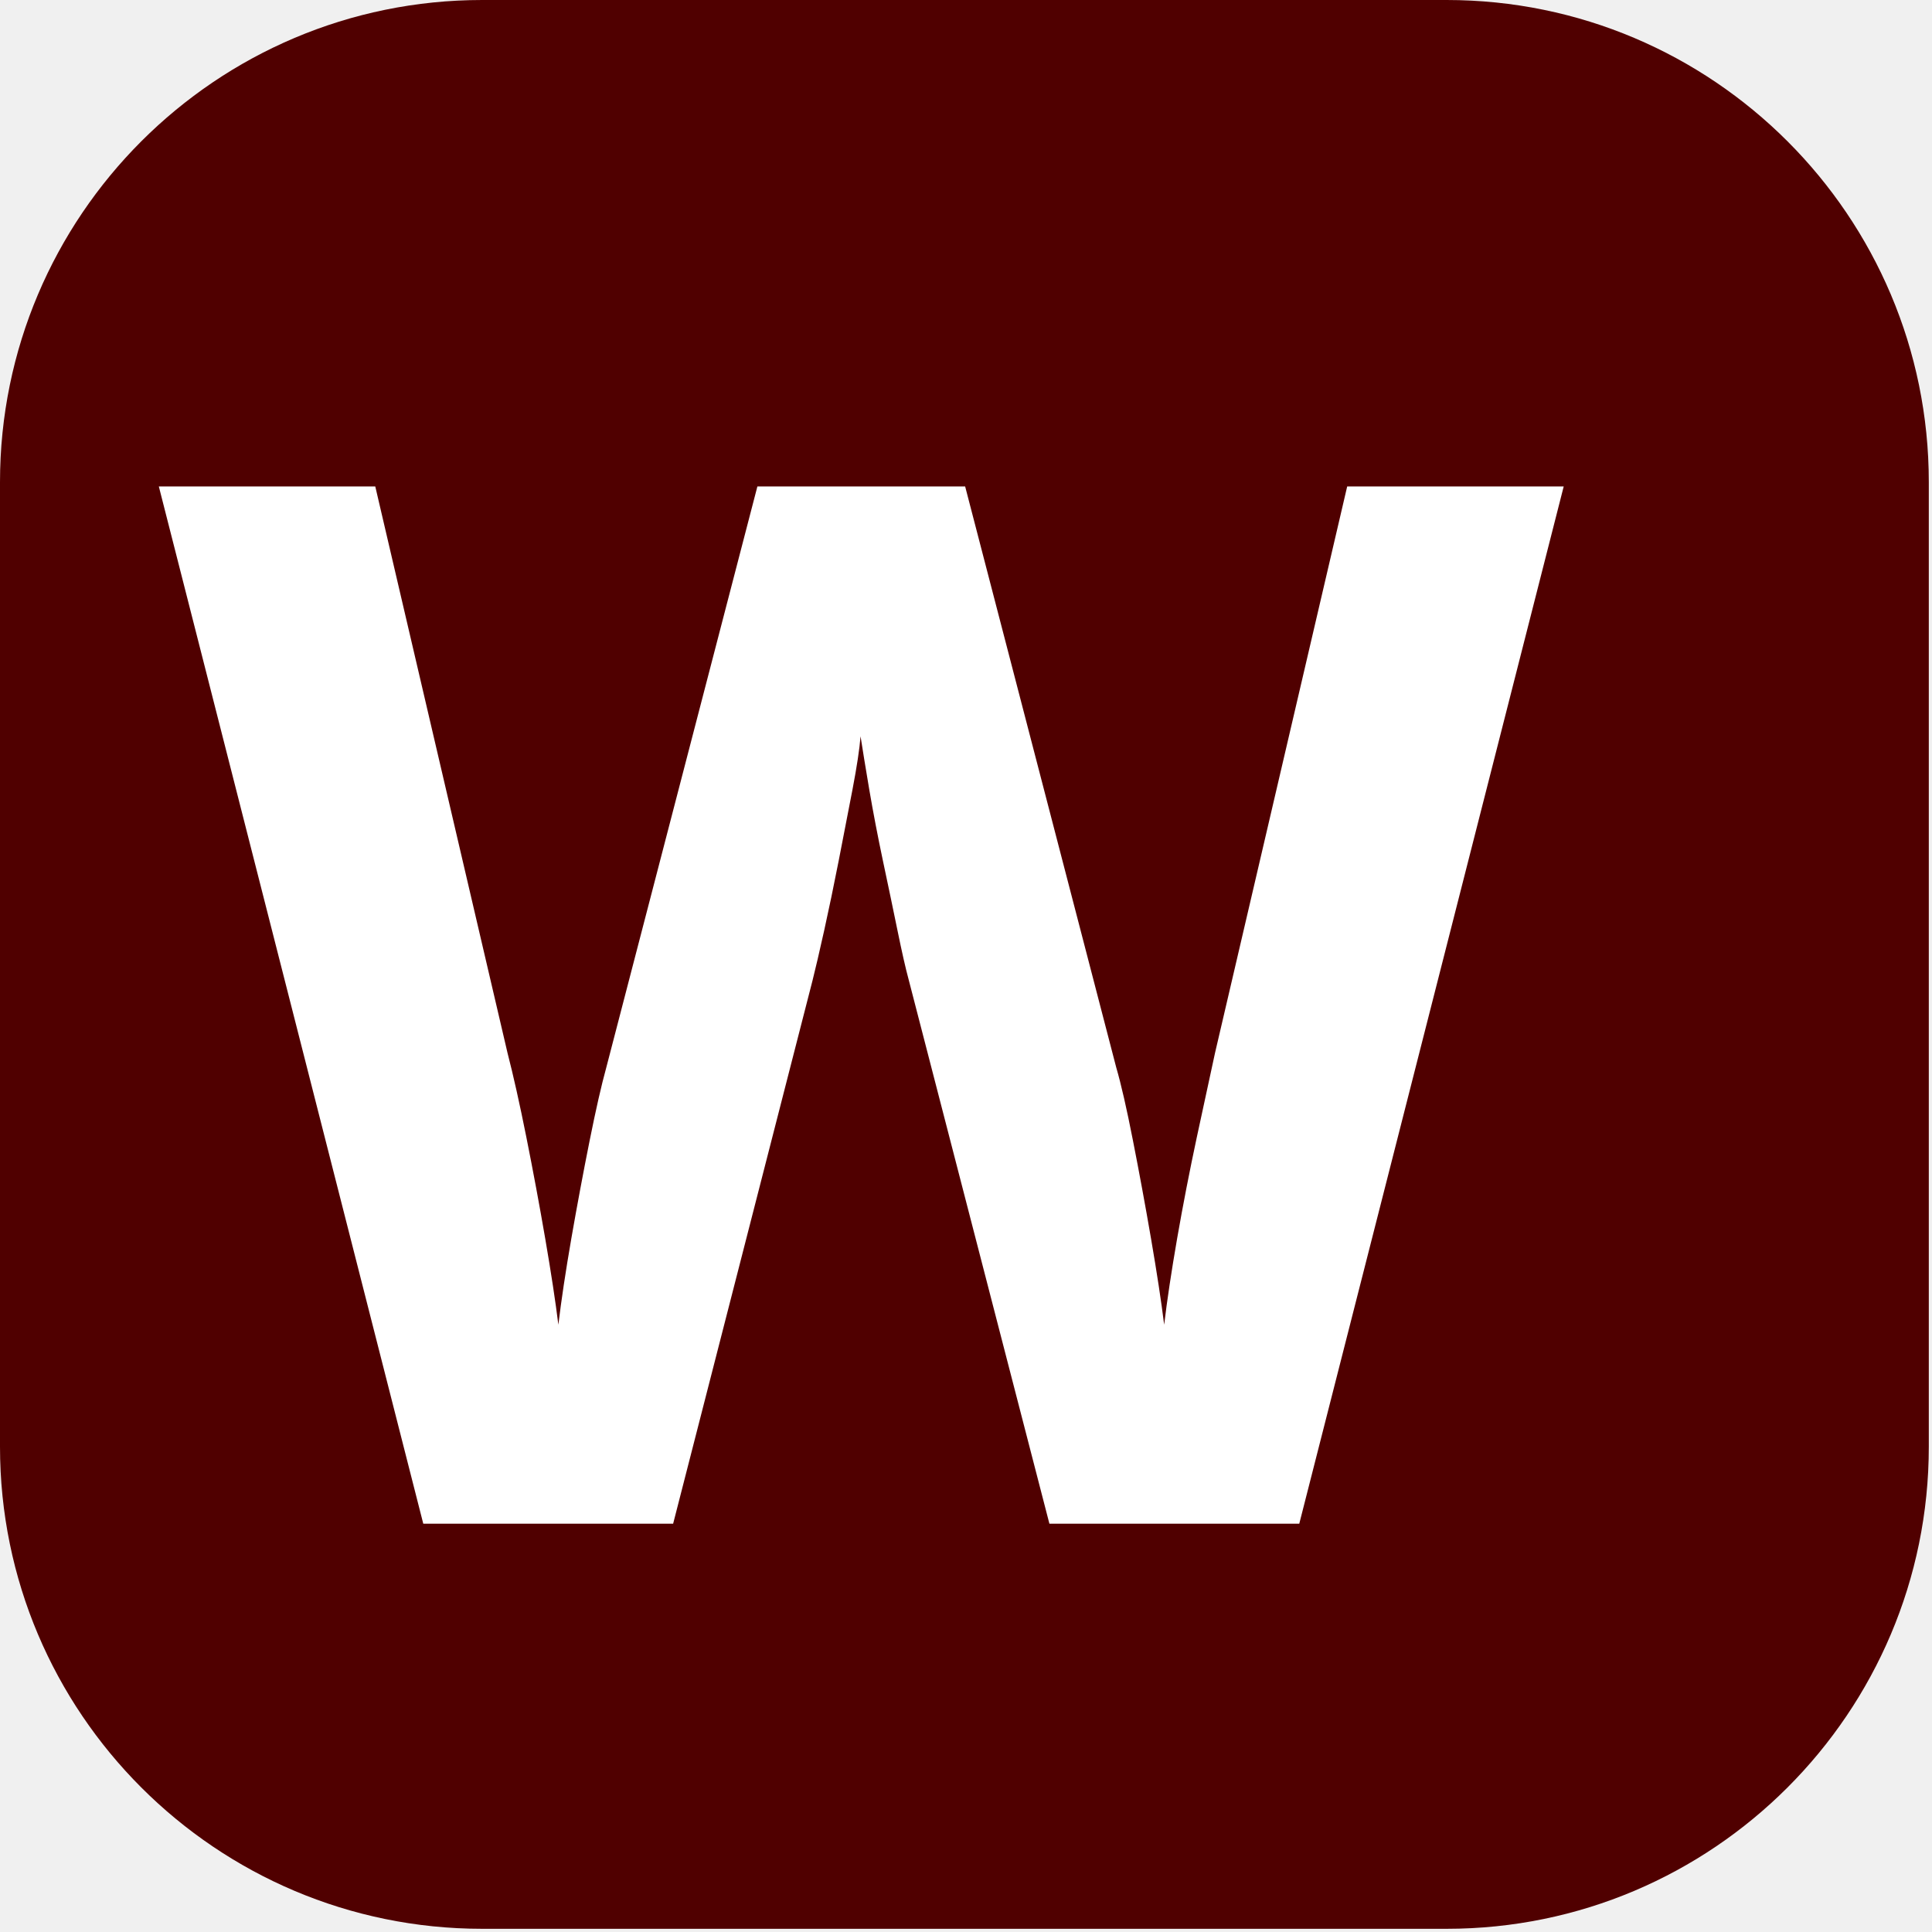
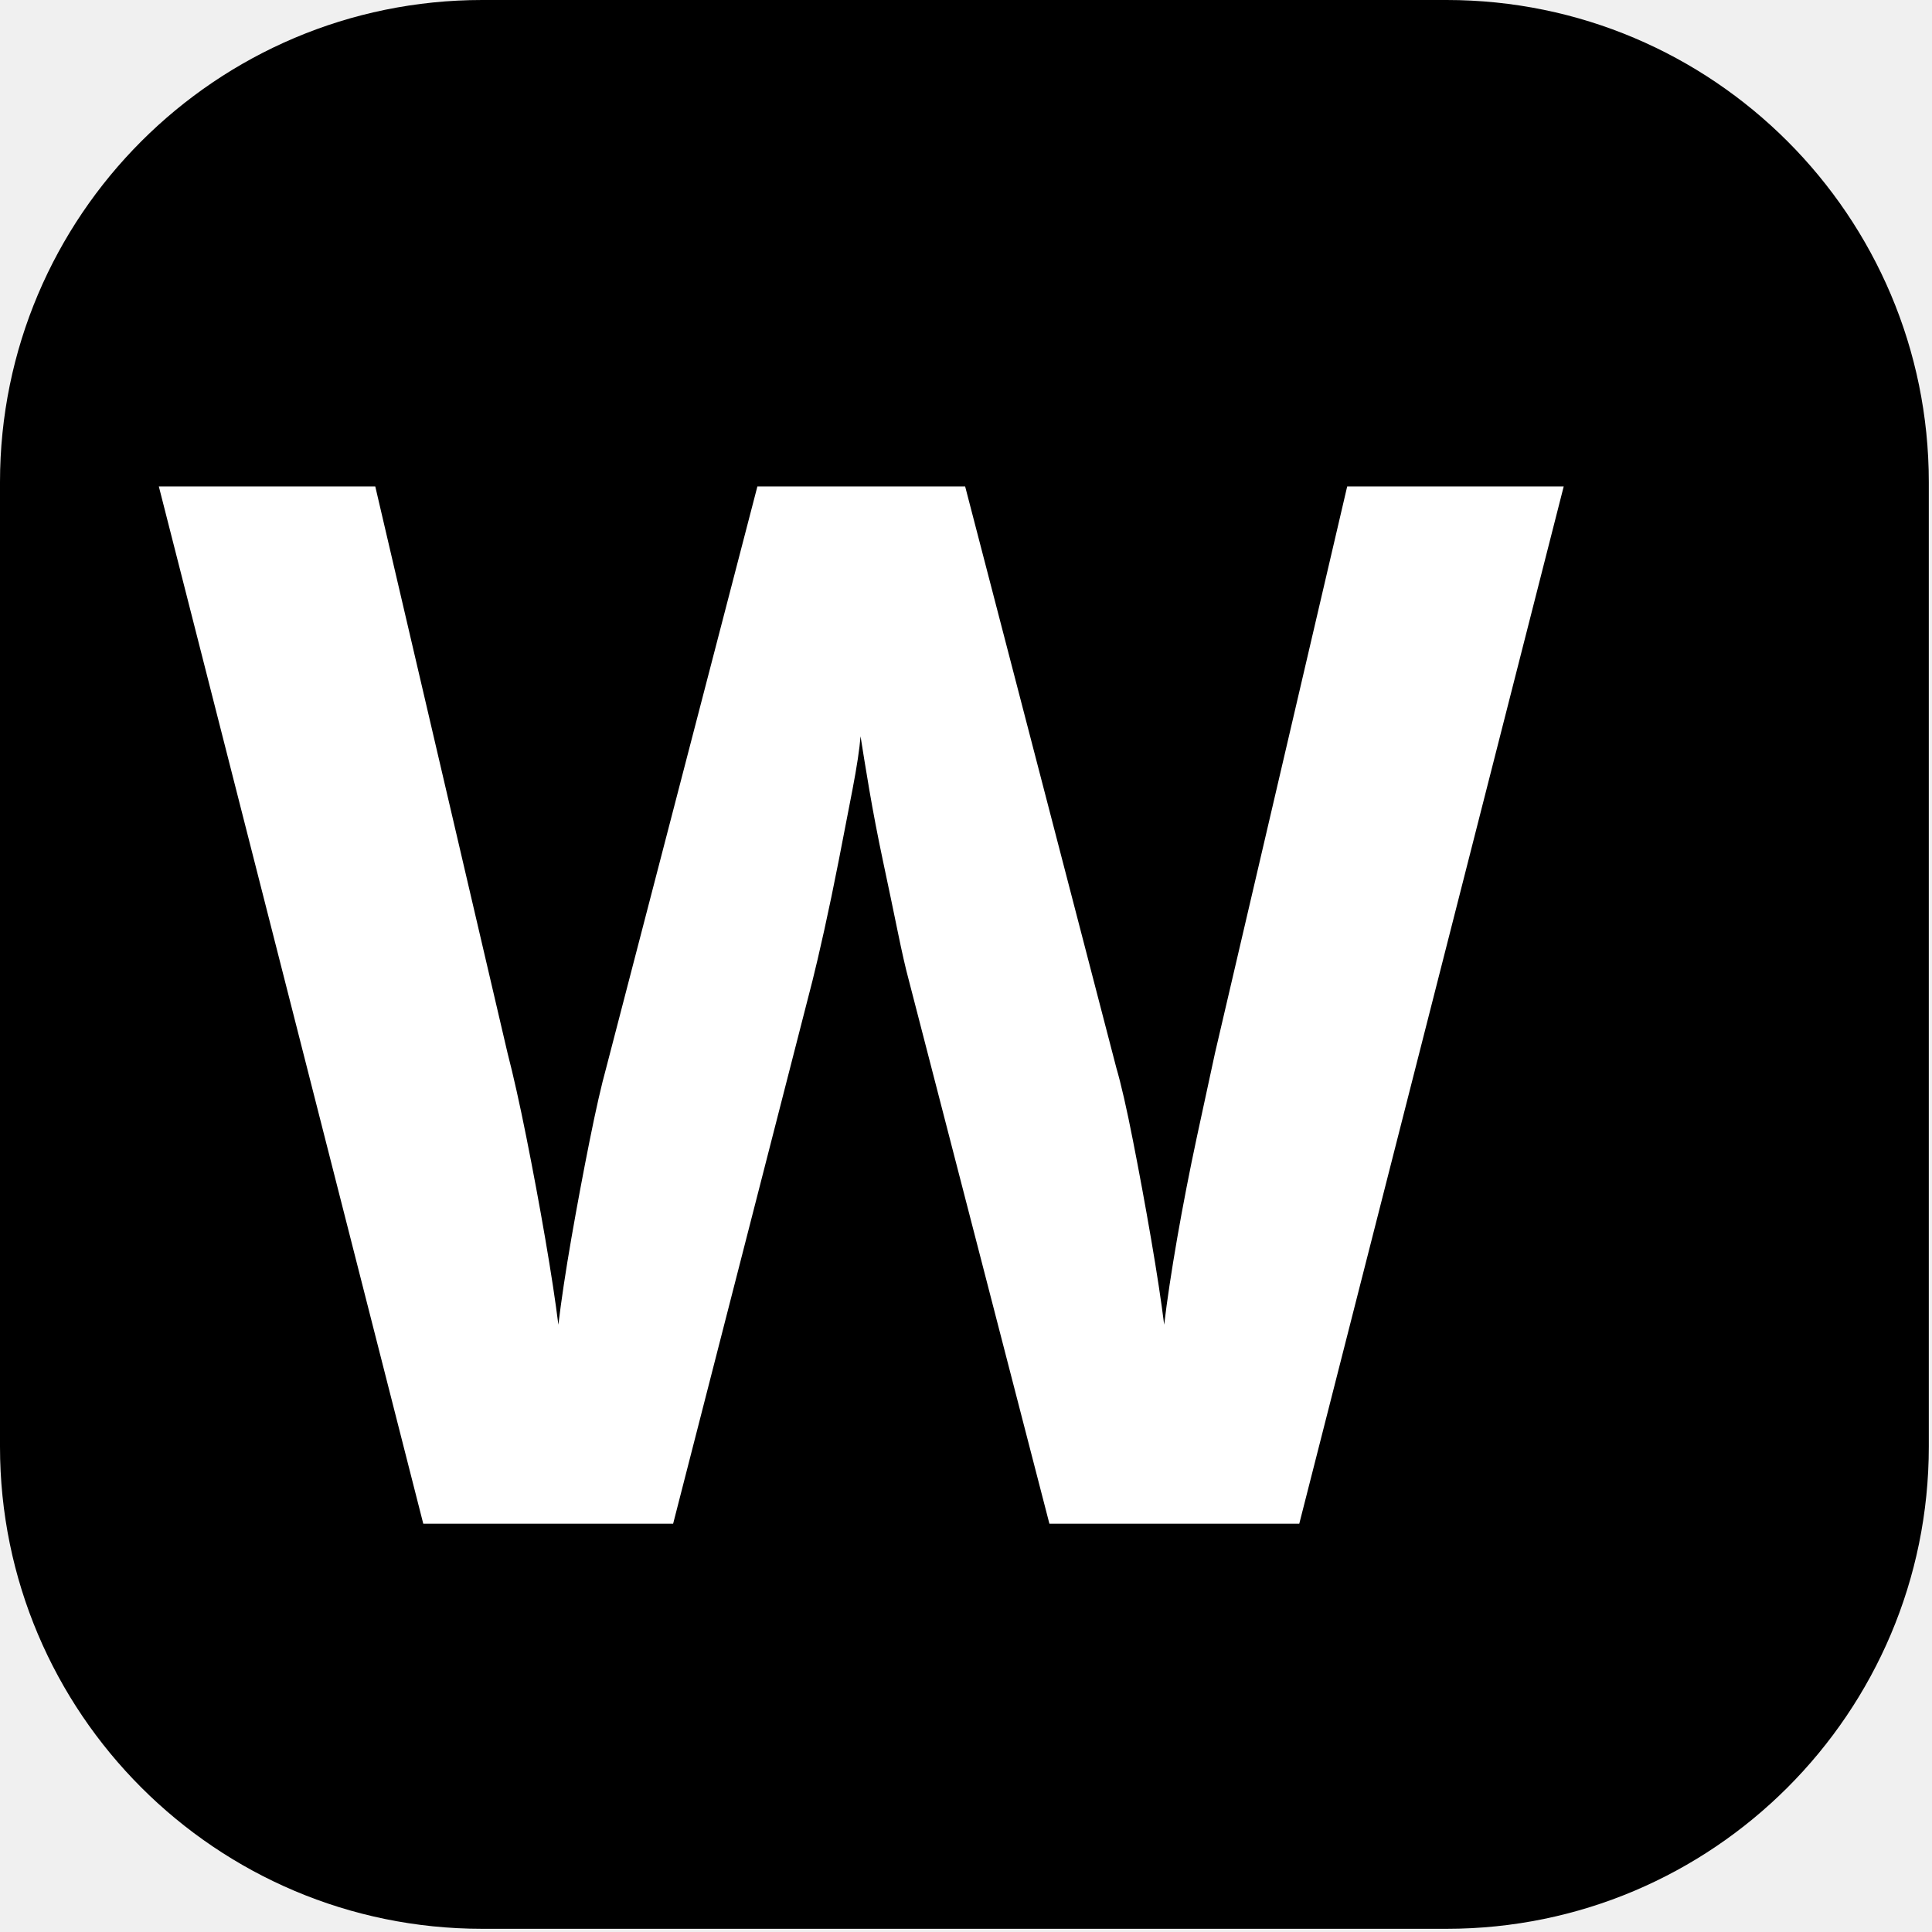
- <svg xmlns="http://www.w3.org/2000/svg" width="100%" height="100%" viewBox="0 0 383 383" version="1.1" xml:space="preserve" style="fill-rule:evenodd;clip-rule:evenodd;stroke-linejoin:round;stroke-miterlimit:2;">
+ <svg xmlns="http://www.w3.org/2000/svg" width="100%" height="100%" viewBox="0 0 383 383" fill="currentColor">
  <g>
-     <path d="M382.366,95.592c0,-52.759 -42.833,-95.592 -95.591,-95.592l-191.183,0c-52.759,0 -95.592,42.833 -95.592,95.592l0,191.183c0,52.758 42.833,95.591 95.592,95.591l191.183,0c52.758,0 95.591,-42.833 95.591,-95.591l0,-191.183Z" style="fill:#500000;" />
+     <path d="M382.366,95.592c0,-52.759 -42.833,-95.592 -95.591,-95.592l-191.183,0c-52.759,0 -95.592,42.833 -95.592,95.592l0,191.183c0,52.758 42.833,95.591 95.592,95.591l191.183,0c52.758,0 95.591,-42.833 95.591,-95.591l0,-191.183Z" fill="currentColor" />
    <text x="31.487px" y="302.063px" style="font-family:'HiraKakuStdN-W8', 'Hiragino Kaku Gothic StdN', sans-serif;font-weight:800;font-size:288px;fill:#fff;">W</text>
  </g>
</svg>
